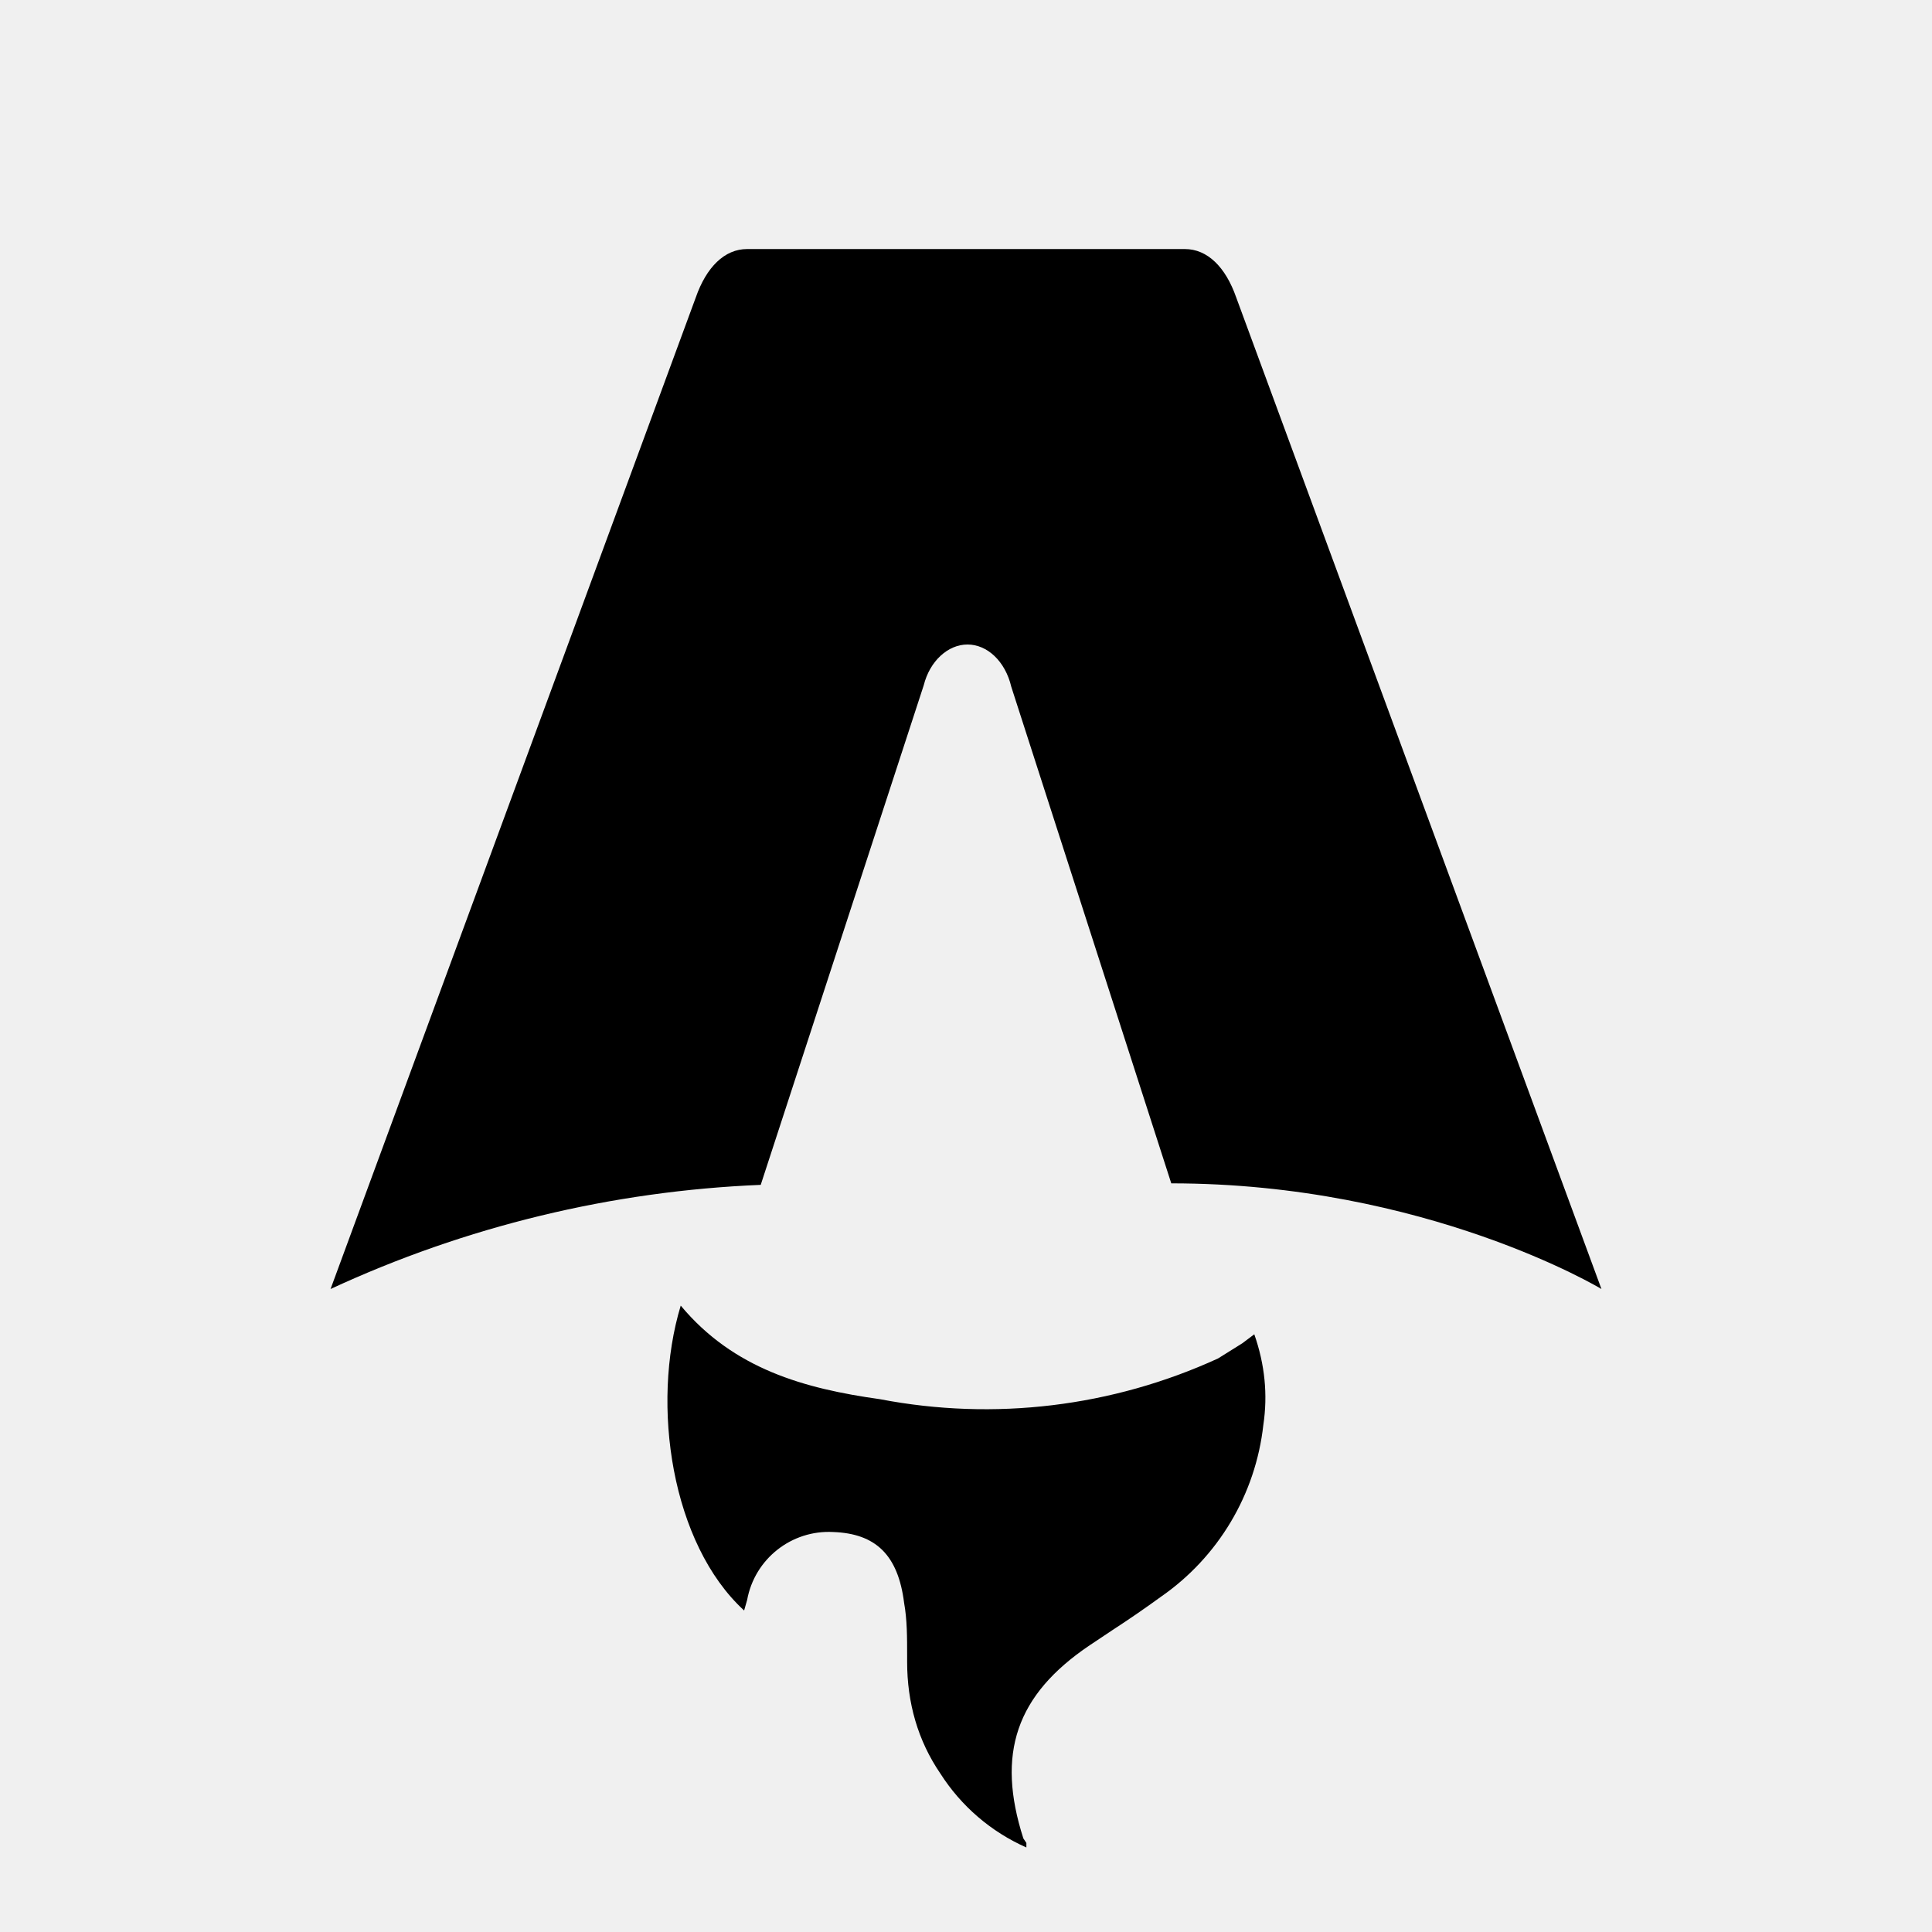
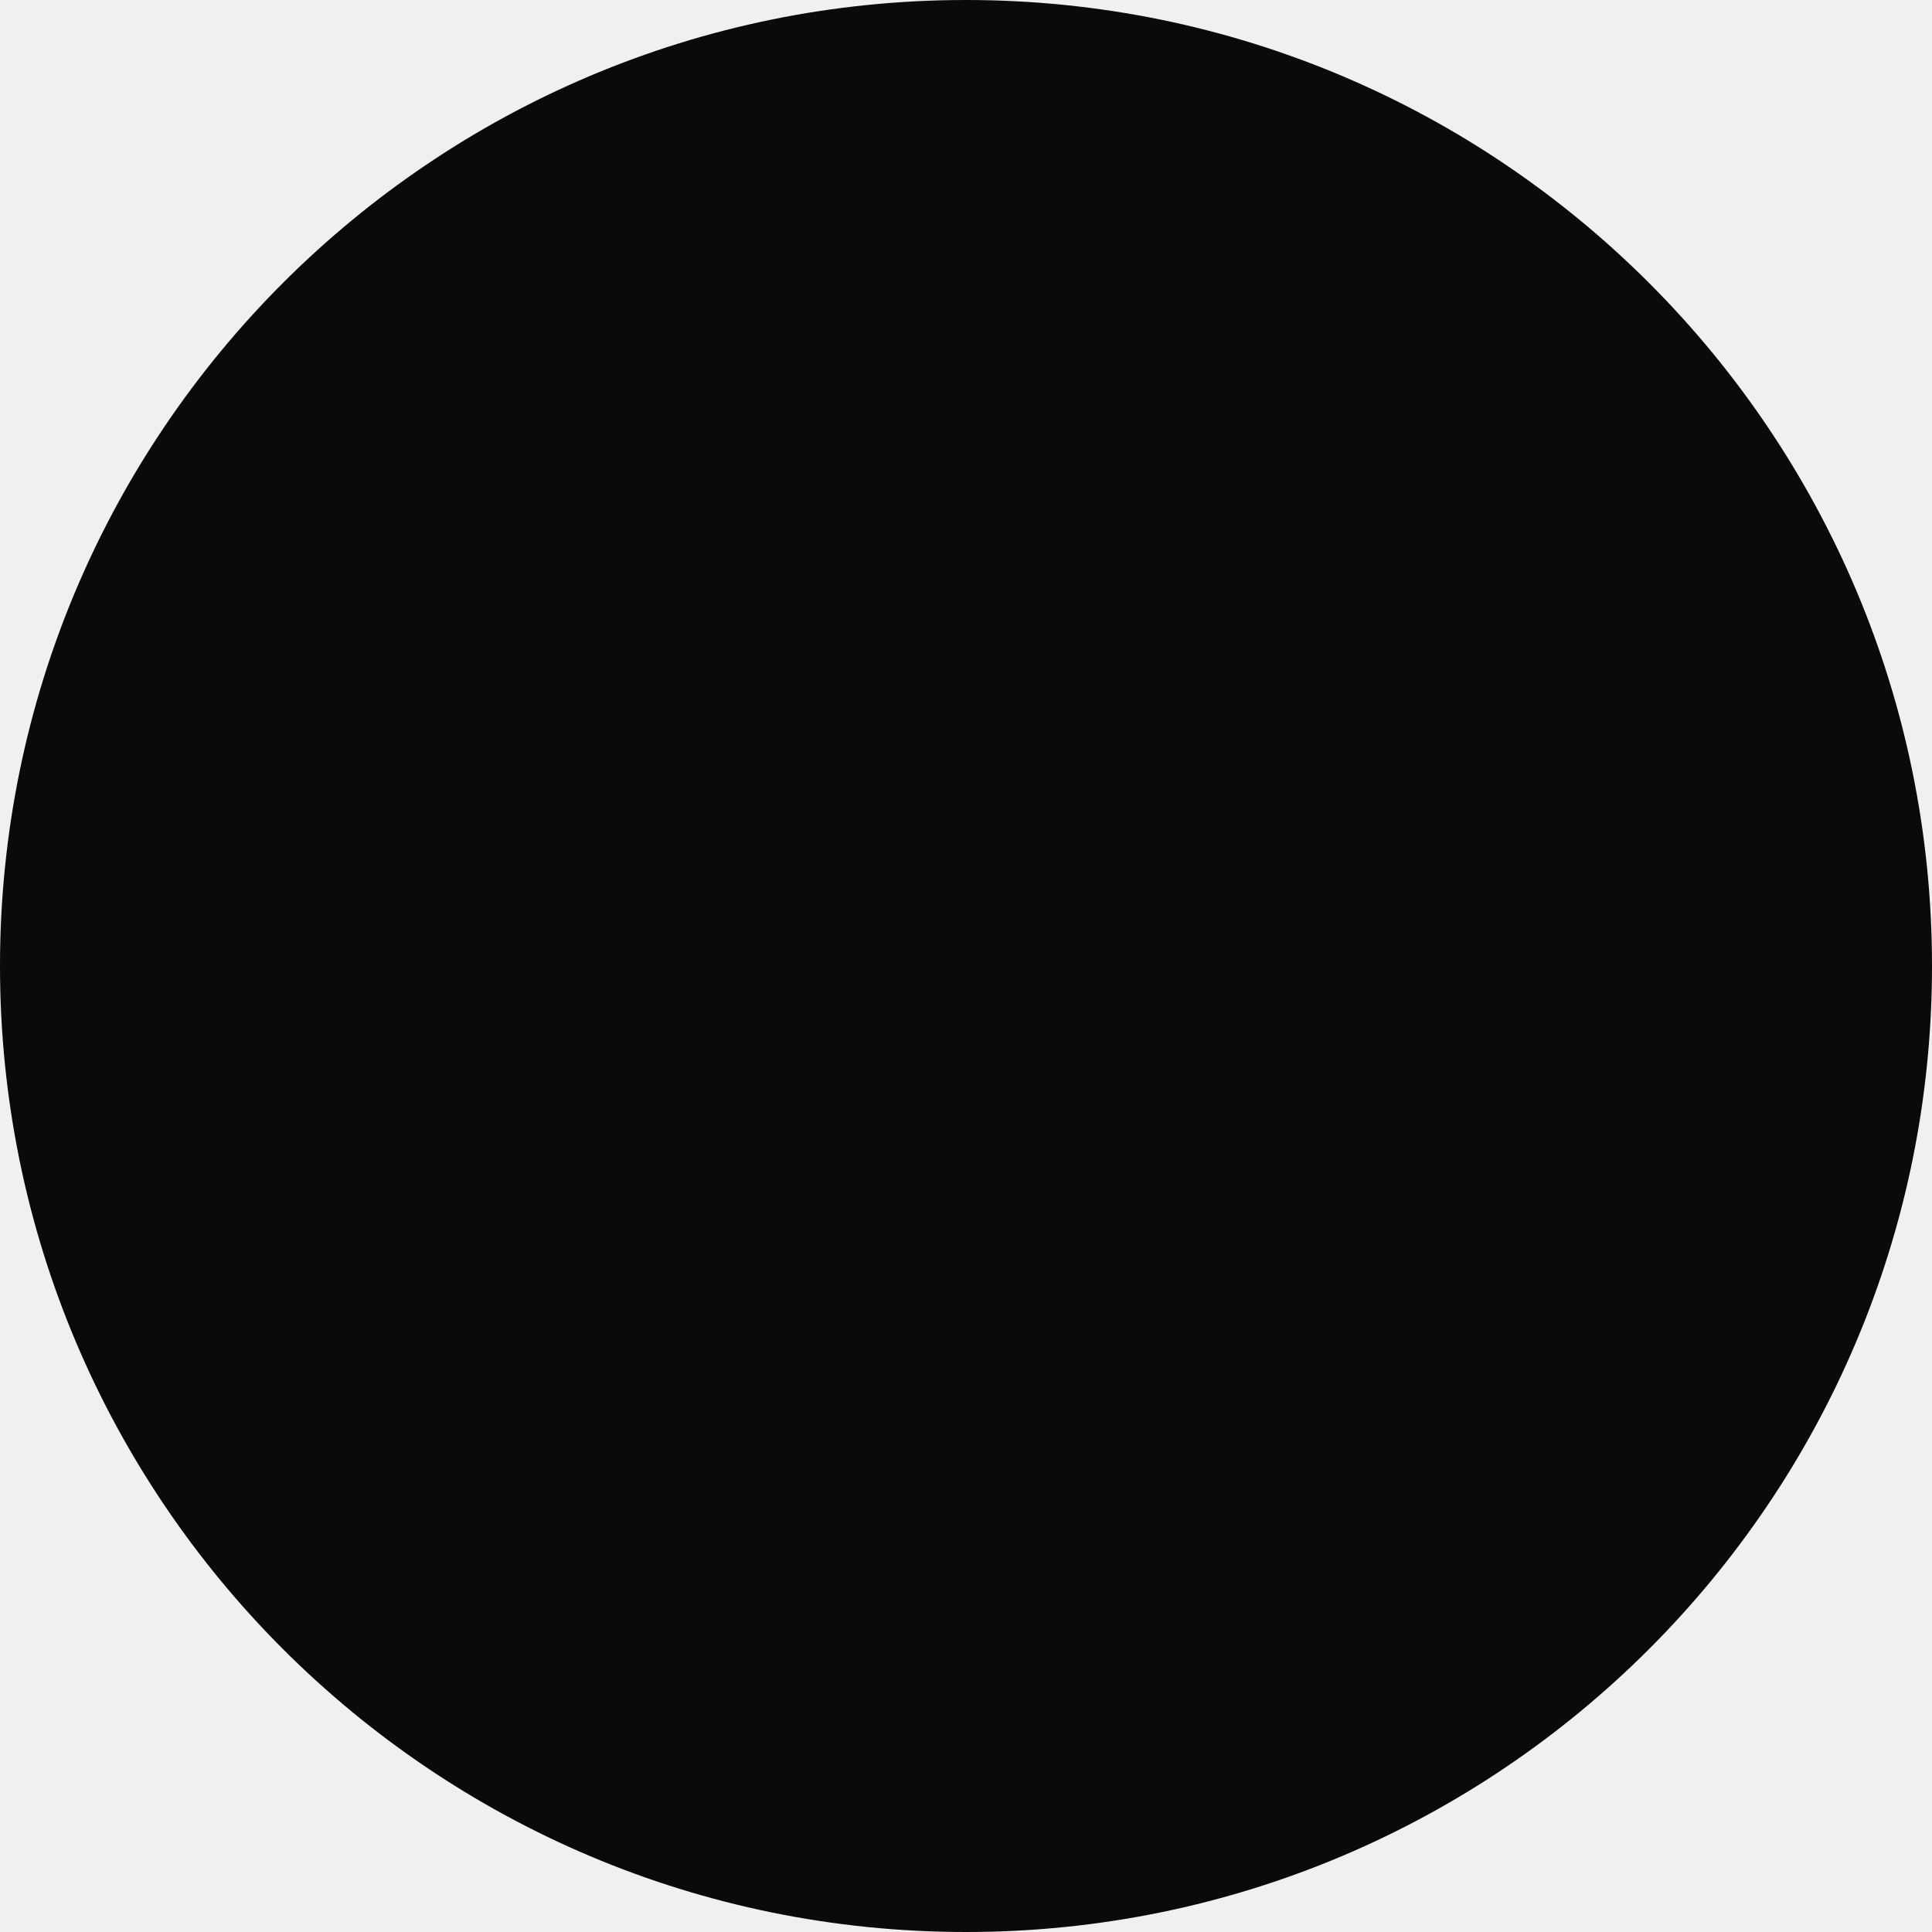
- <svg xmlns="http://www.w3.org/2000/svg" fill="none" viewBox="0 0 128 128">
-   <path d="M50.4 78.5a75.1 75.1 0 0 0-28.5 6.9l24.2-65.7c.7-2 1.9-3.2 3.4-3.2h29c1.5 0 2.7 1.2 3.4 3.2l24.2 65.7s-11.6-7-28.5-7L67 45.5c-.4-1.7-1.6-2.8-2.9-2.8-1.3 0-2.5 1.1-2.9 2.7L50.4 78.5Zm-1.1 28.2Zm-4.2-20.2c-2 6.6-.6 15.8 4.2 20.2a17.5 17.5 0 0 1 .2-.7 5.5 5.5 0 0 1 5.7-4.5c2.8.1 4.3 1.5 4.7 4.7.2 1.1.2 2.3.2 3.5v.4c0 2.7.7 5.2 2.2 7.4a13 13 0 0 0 5.7 4.9v-.3l-.2-.3c-1.8-5.6-.5-9.5 4.4-12.8l1.5-1a73 73 0 0 0 3.2-2.2 16 16 0 0 0 6.8-11.4c.3-2 .1-4-.6-6l-.8.6-1.6 1a37 37 0 0 1-22.4 2.7c-5-.7-9.7-2-13.2-6.2Z" />
+ <svg xmlns="http://www.w3.org/2000/svg" viewBox="0 0 100 100" fill="none">
+   <circle cx="50" cy="50" r="50" />
  <style>
-         path { fill: #000; }
-         @media (prefers-color-scheme: dark) {
-             path { fill: #FFF; }
-         }
-     </style>
+     circle { fill: #0a0a0a }
+ 
+     @media (prefers-color-scheme: dark) {
+       circle { fill: #F5F5F5; }
+     }
+   </style>
</svg>
